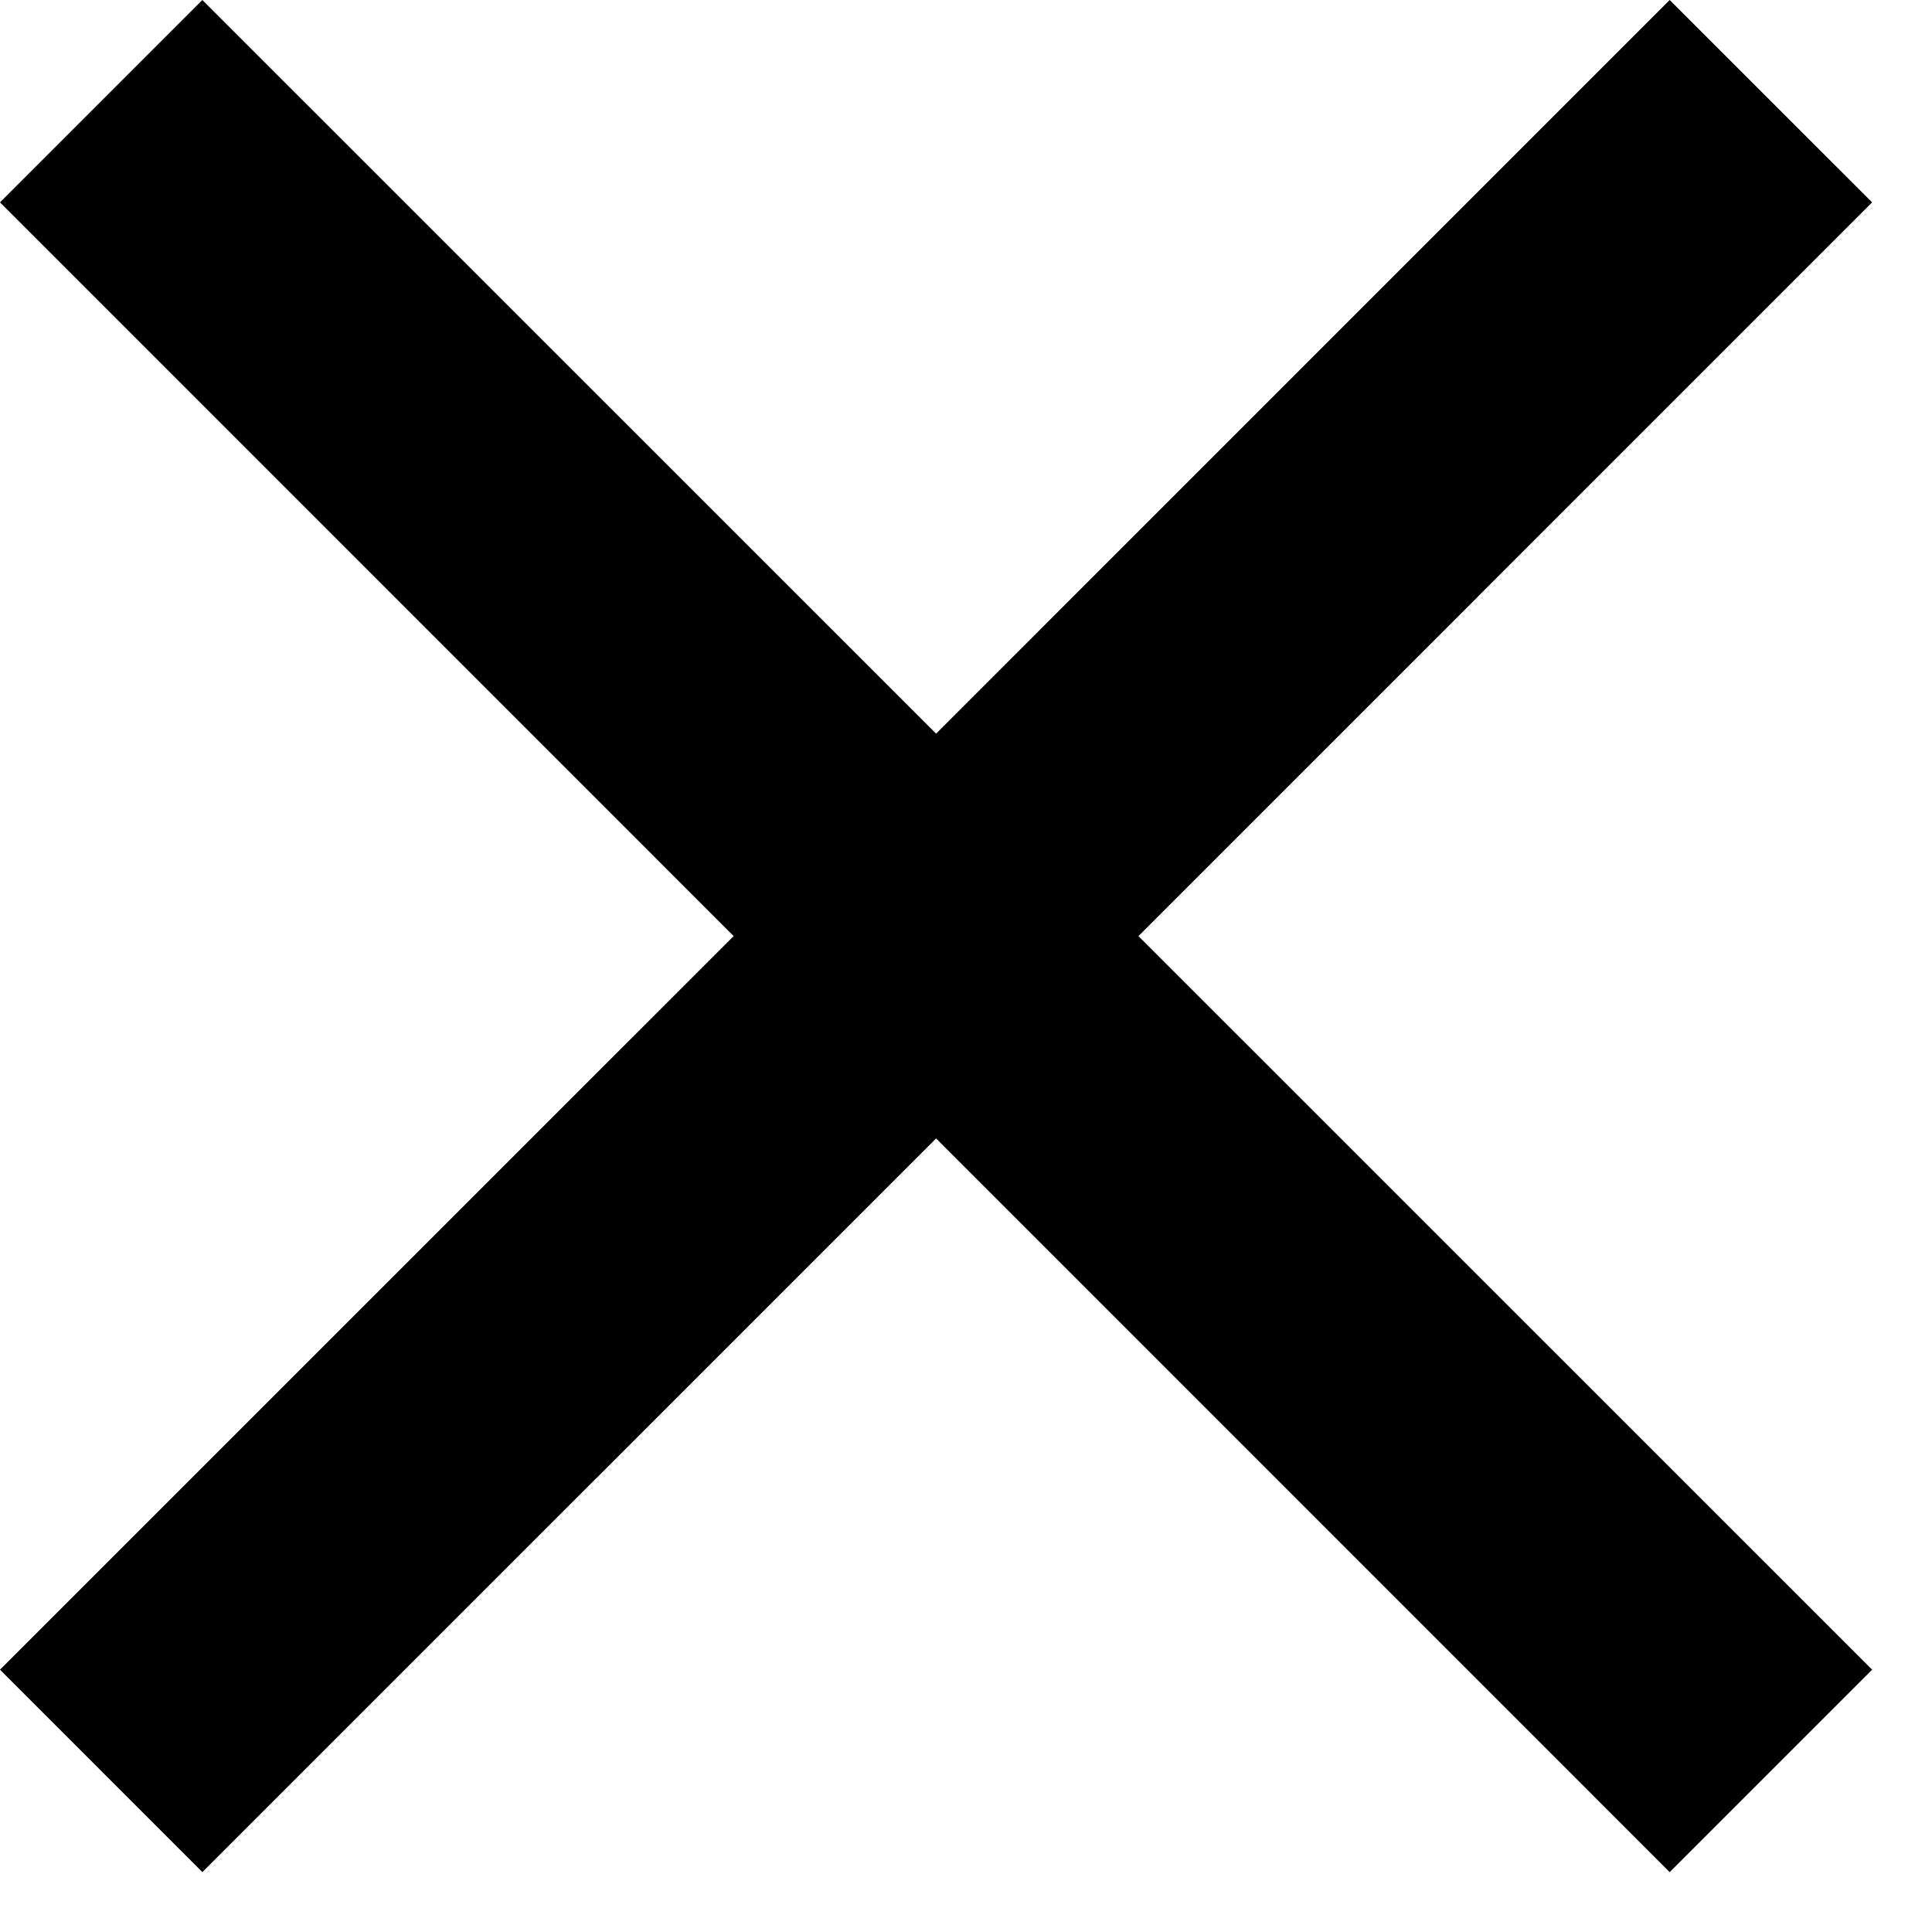
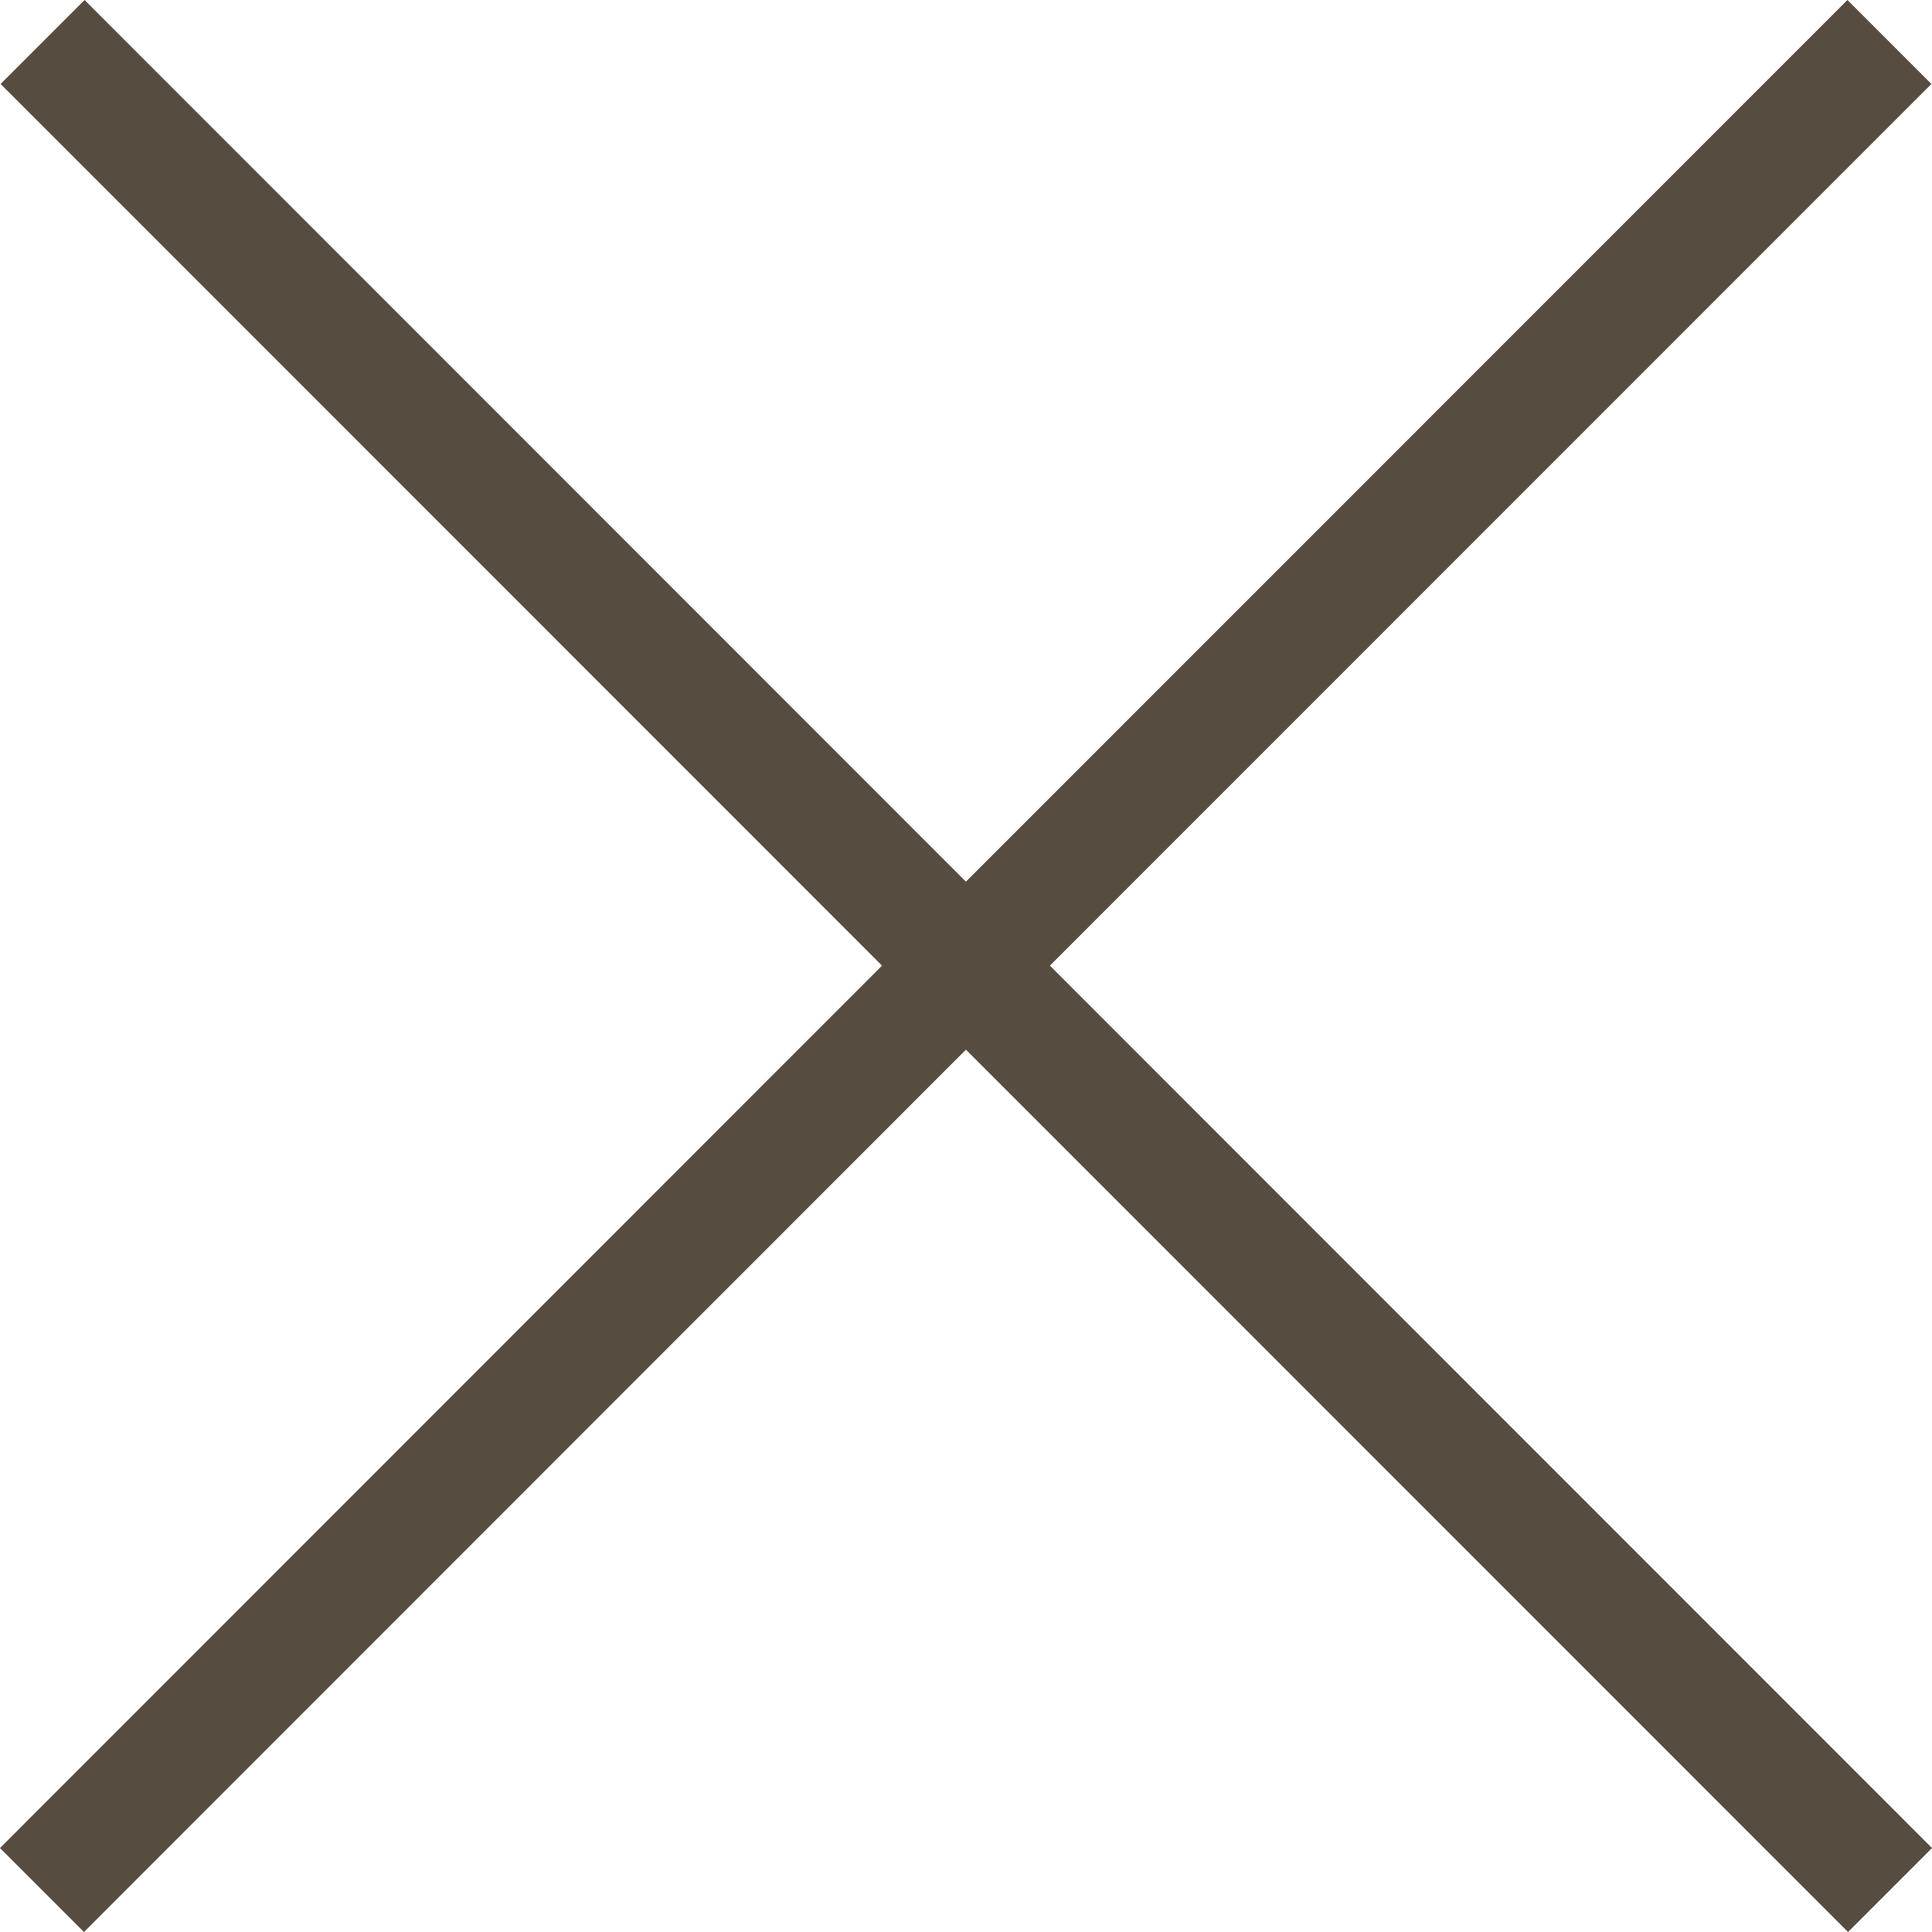
- <svg xmlns="http://www.w3.org/2000/svg" width="27" height="27" viewBox="0 0 27 27" fill="none">
-   <path fill-rule="evenodd" clip-rule="evenodd" d="M15.91 13.082L26.163 23.334L23.334 26.163L13.082 15.91L2.828 26.163L0 23.334L10.253 13.082L0 2.828L2.828 0L13.082 10.253L23.334 0L26.163 2.828L15.91 13.082Z" fill="black" />
+ <svg xmlns="http://www.w3.org/2000/svg" width="26" height="26" viewBox="0 0 26 26" fill="none">
+   <path fill-rule="evenodd" clip-rule="evenodd" d="M24.862 0L25.992 1.13L14.129 12.995L26 24.87L24.87 26L12.999 14.126L1.13 26L0 24.87L11.87 12.995L0.008 1.13L1.138 0L12.999 11.865L24.862 0Z" fill="#574C40" />
</svg>
